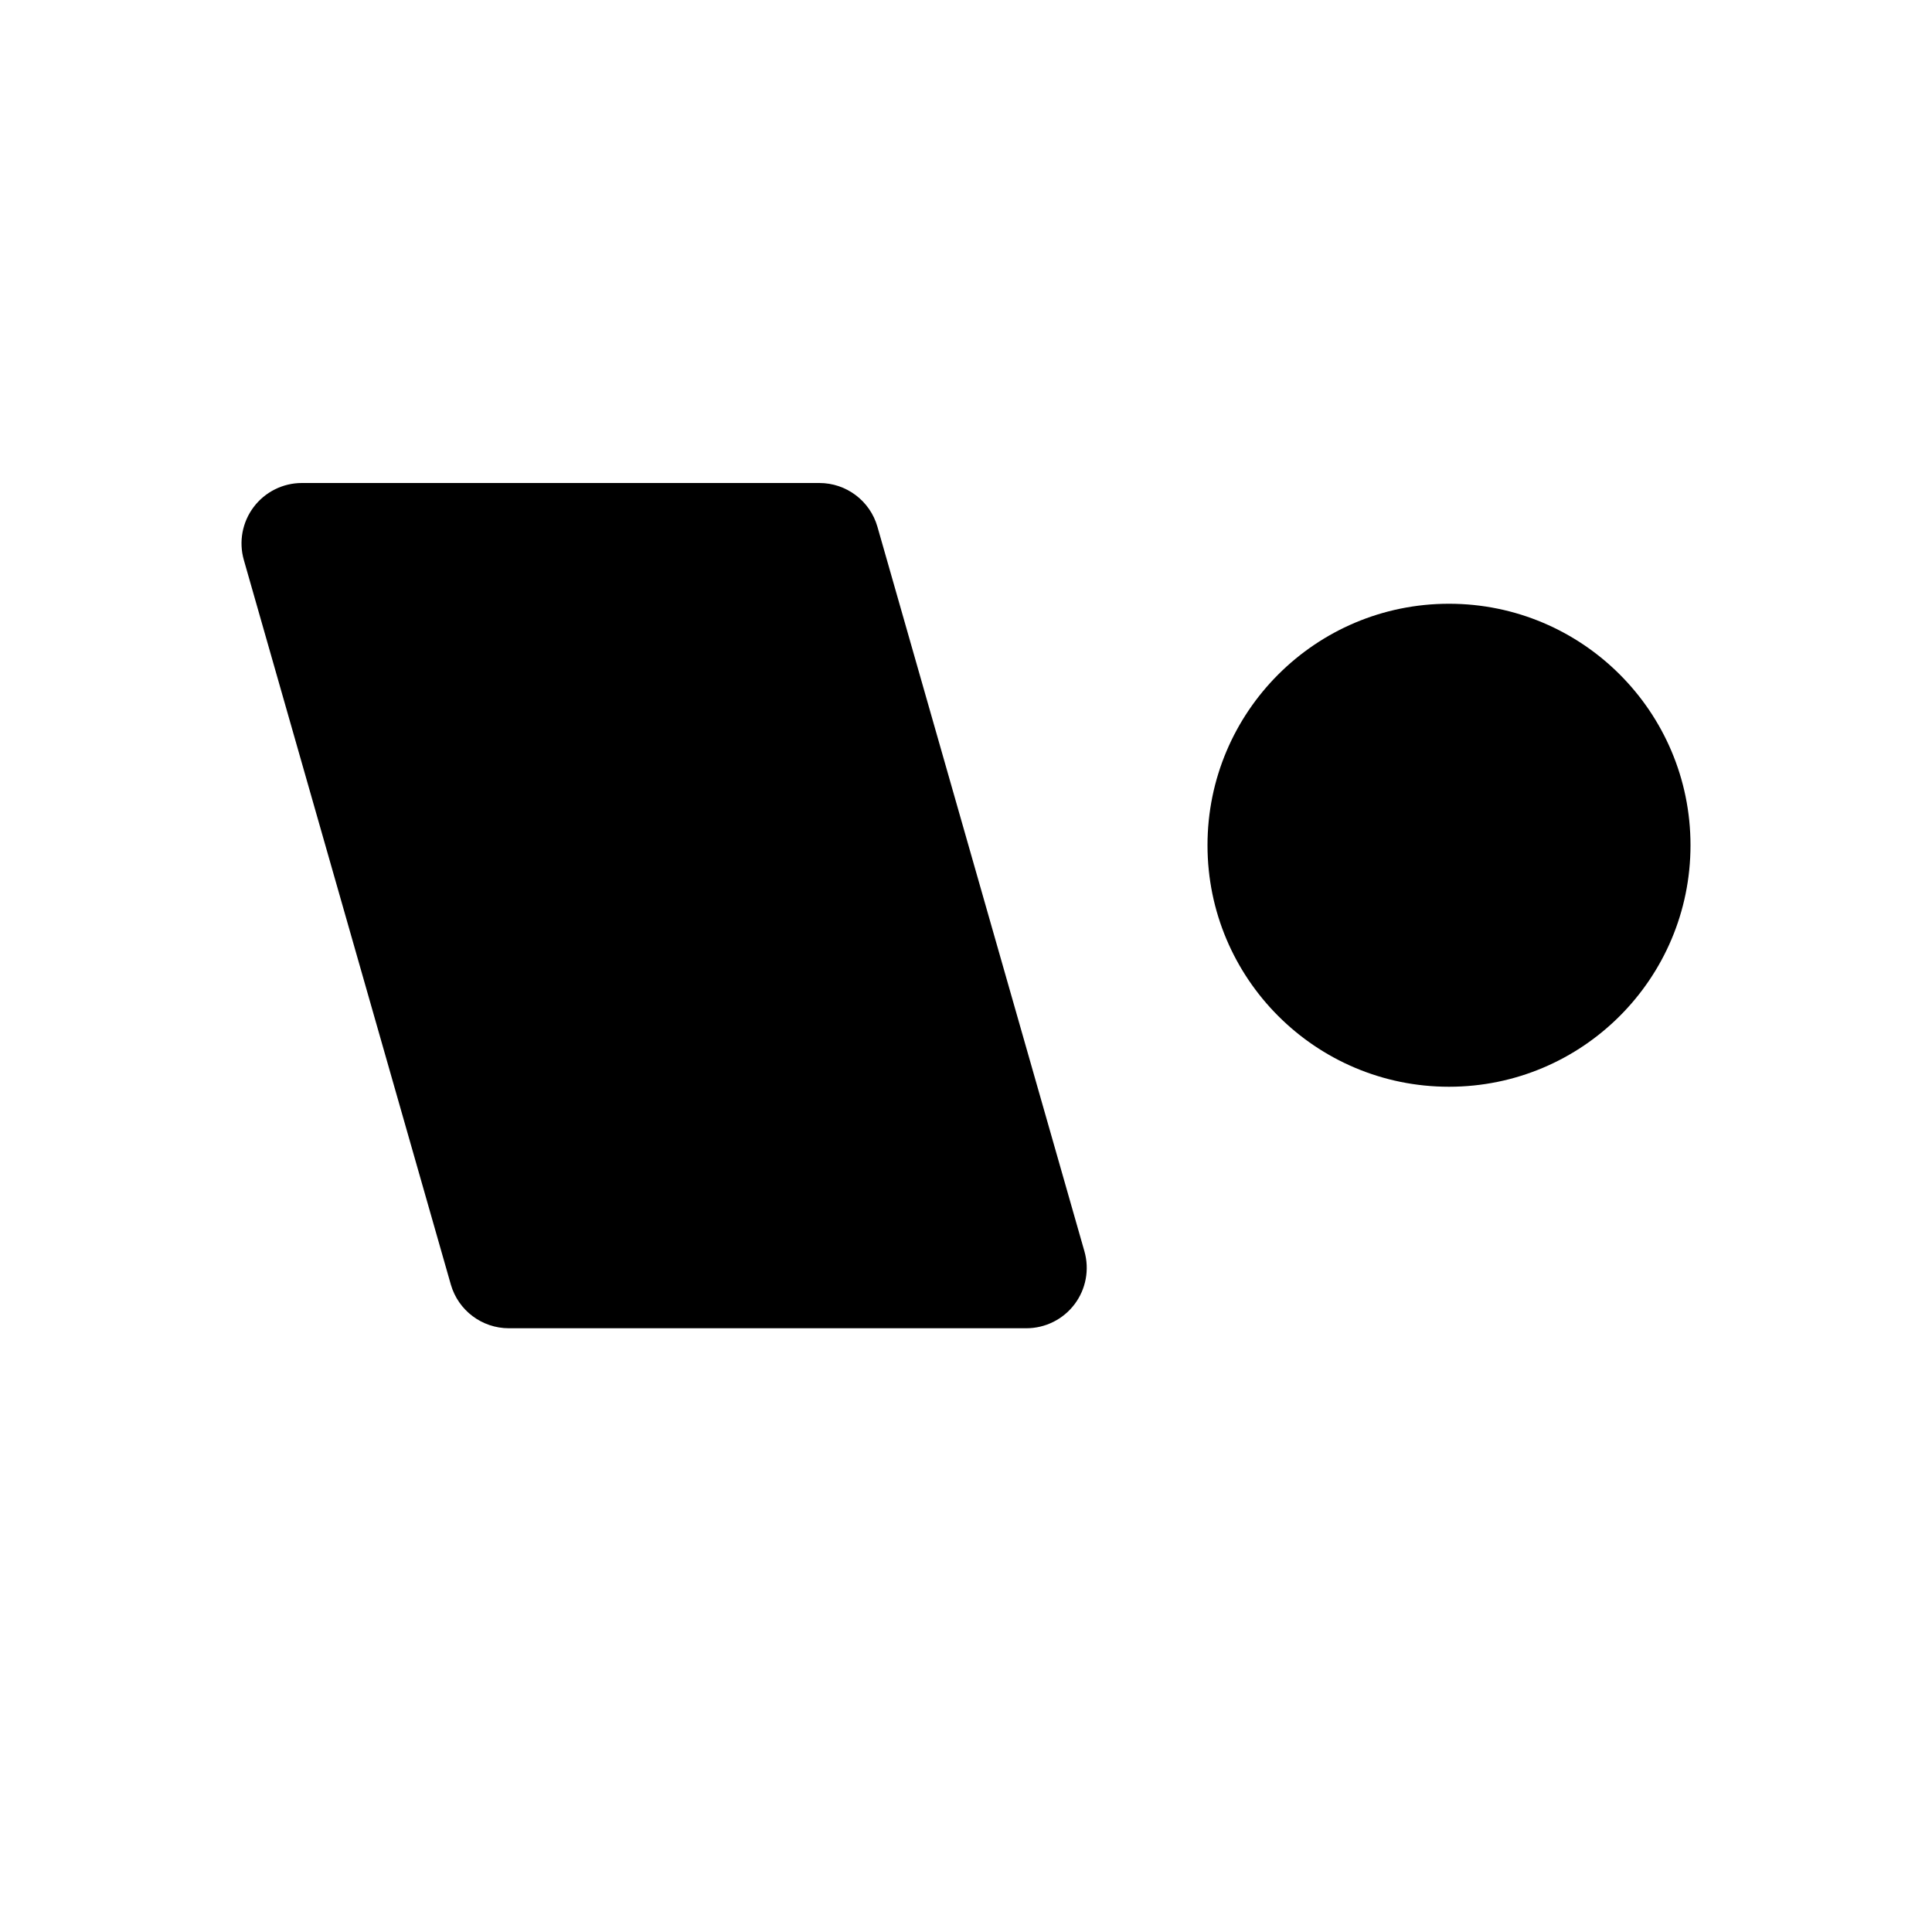
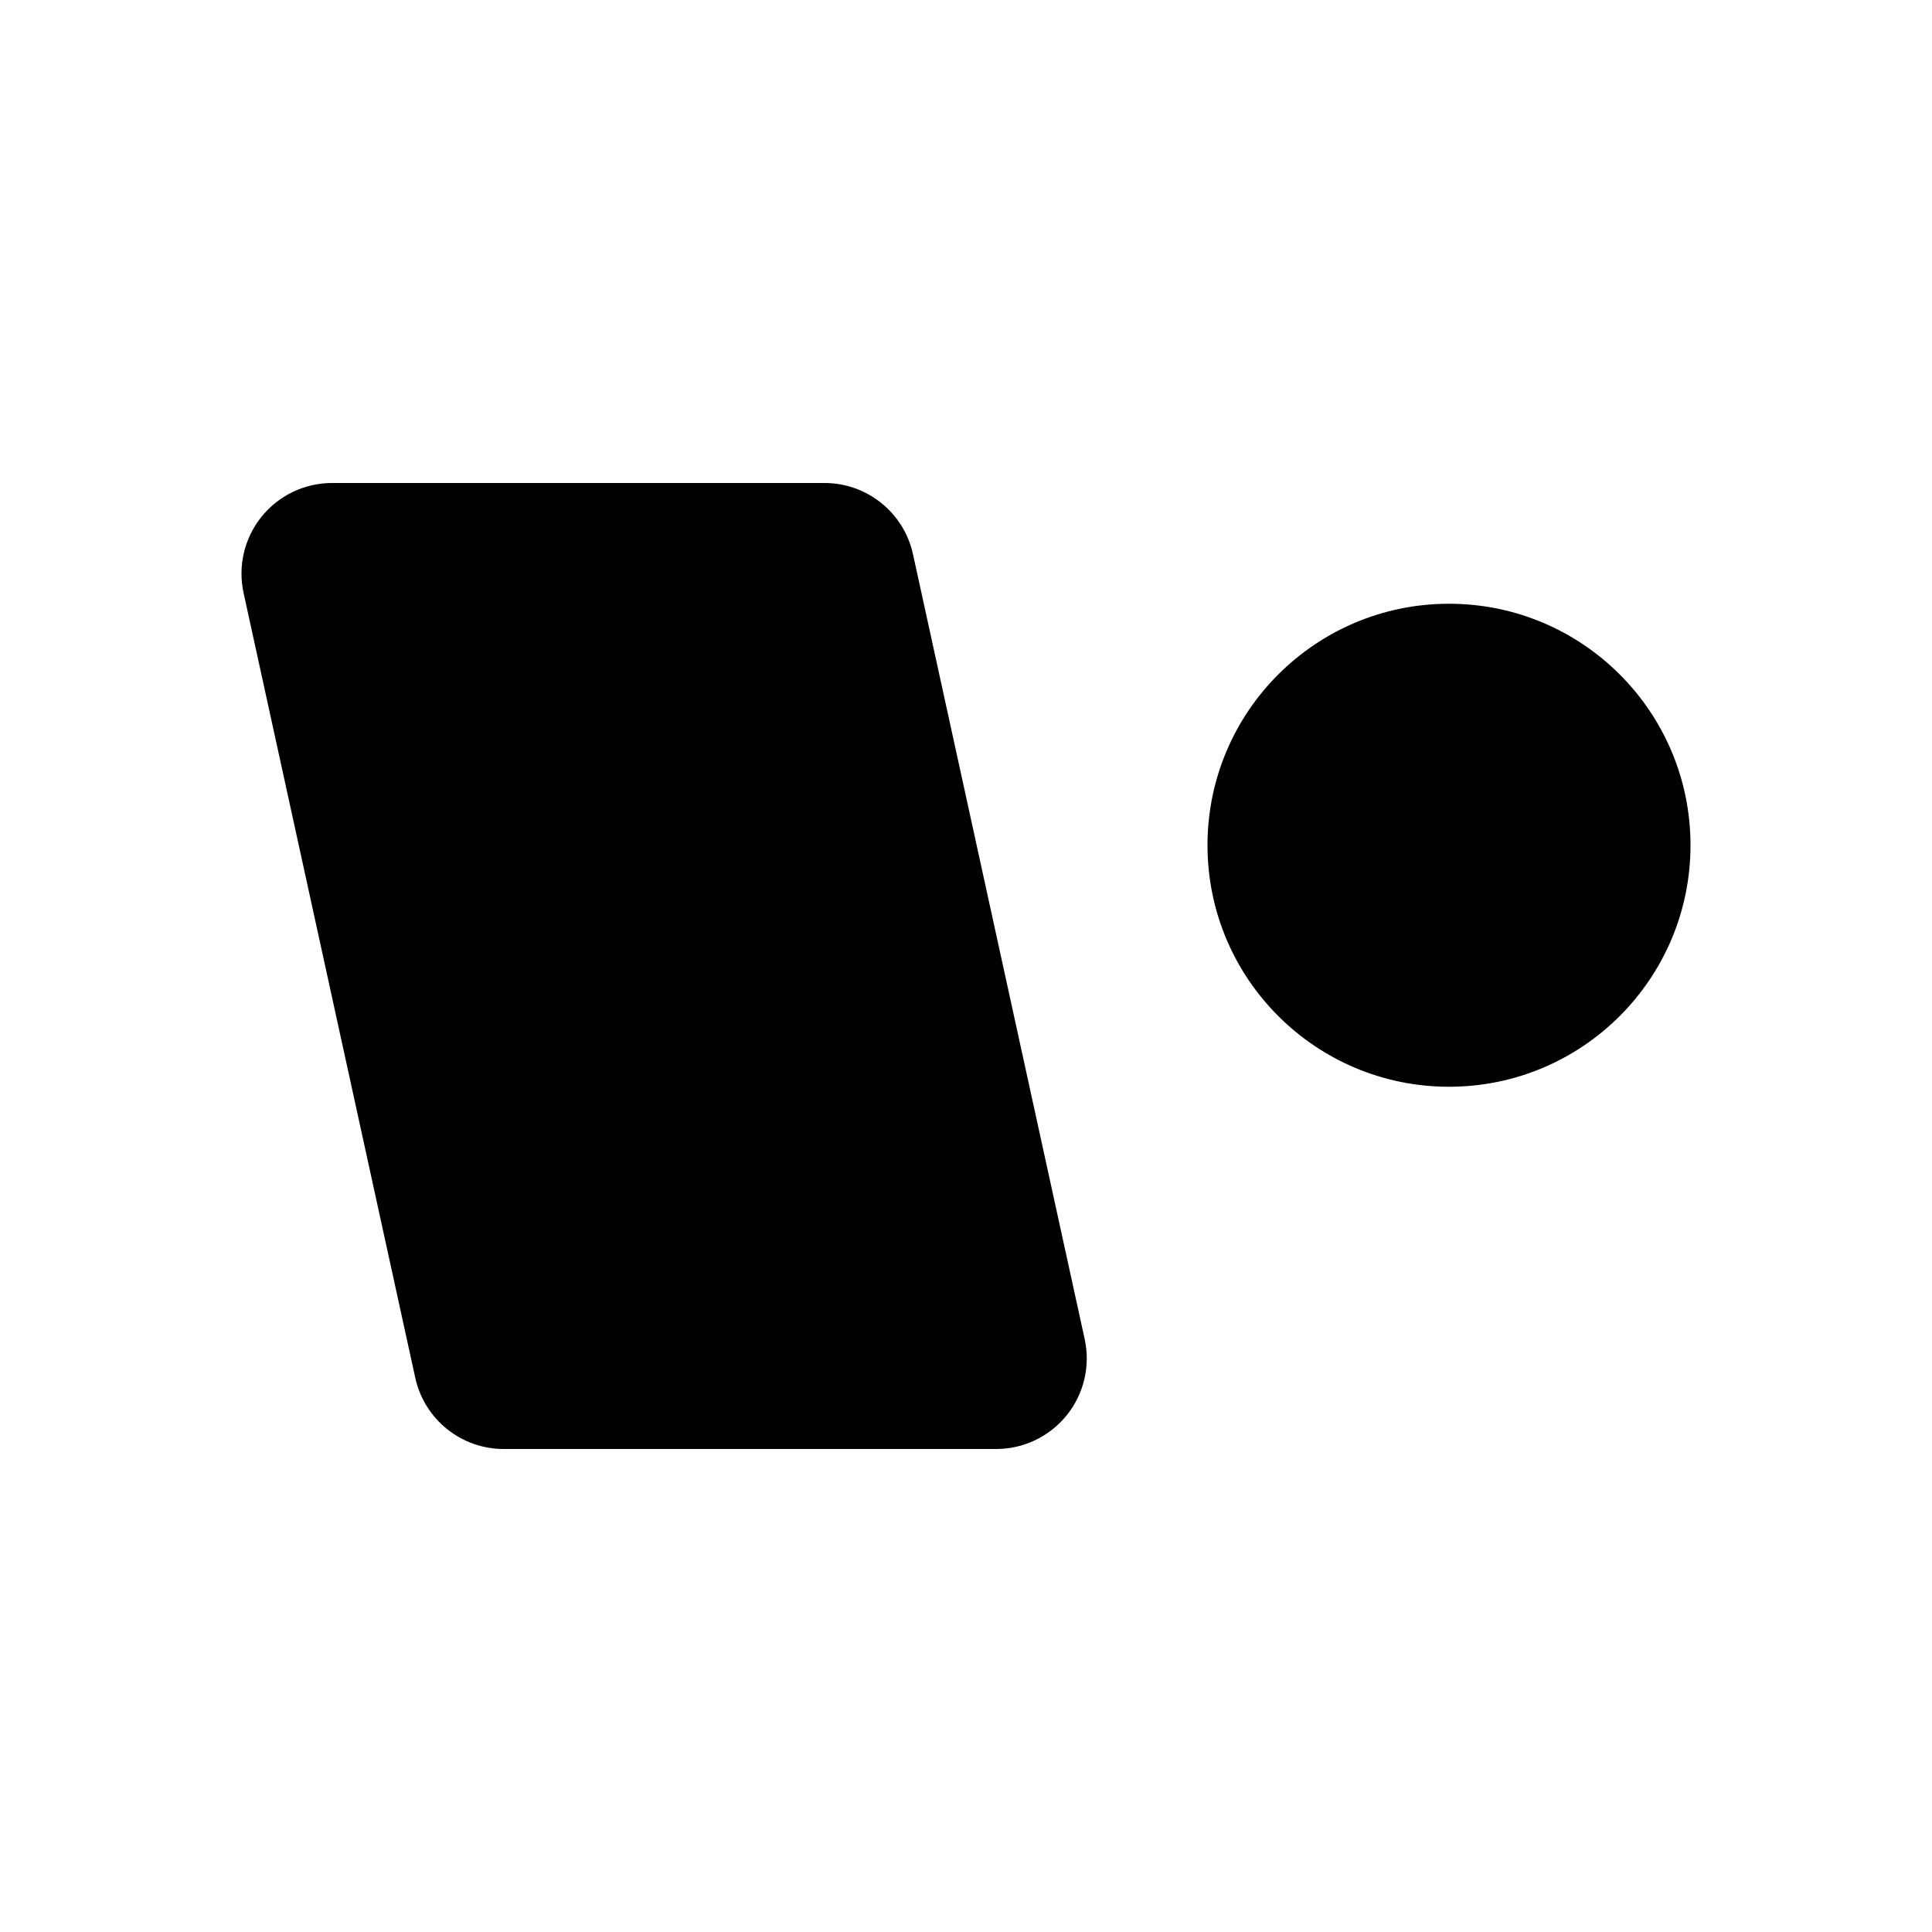
<svg xmlns="http://www.w3.org/2000/svg" viewBox="0 0 512 512" role="img">
-   <path fill="#000000" d="M119.47 340.4L64.62 148.4A16 16 0 0 1 80 128L217.14 128A16 16 0 0 1 232.53 139.6L287.38 331.6A16 16 0 0 1 272 352L134.86 352A16 16 0 0 1 119.47 340.4ZM320 224A64 64 0 1 0 448 224A64 64 0 1 0 320 224Z" />
+   <path fill="#000000" d="M110.05 365.13L64.55 157.13A24 24 0 0 1 88 128L218.5 128A24 24 0 0 1 241.95 146.87L287.45 354.87A24 24 0 0 1 264 384L133.5 384A24 24 0 0 1 110.05 365.13ZM320 224A64 64 0 1 0 448 224A64 64 0 1 0 320 224Z" />
</svg>
